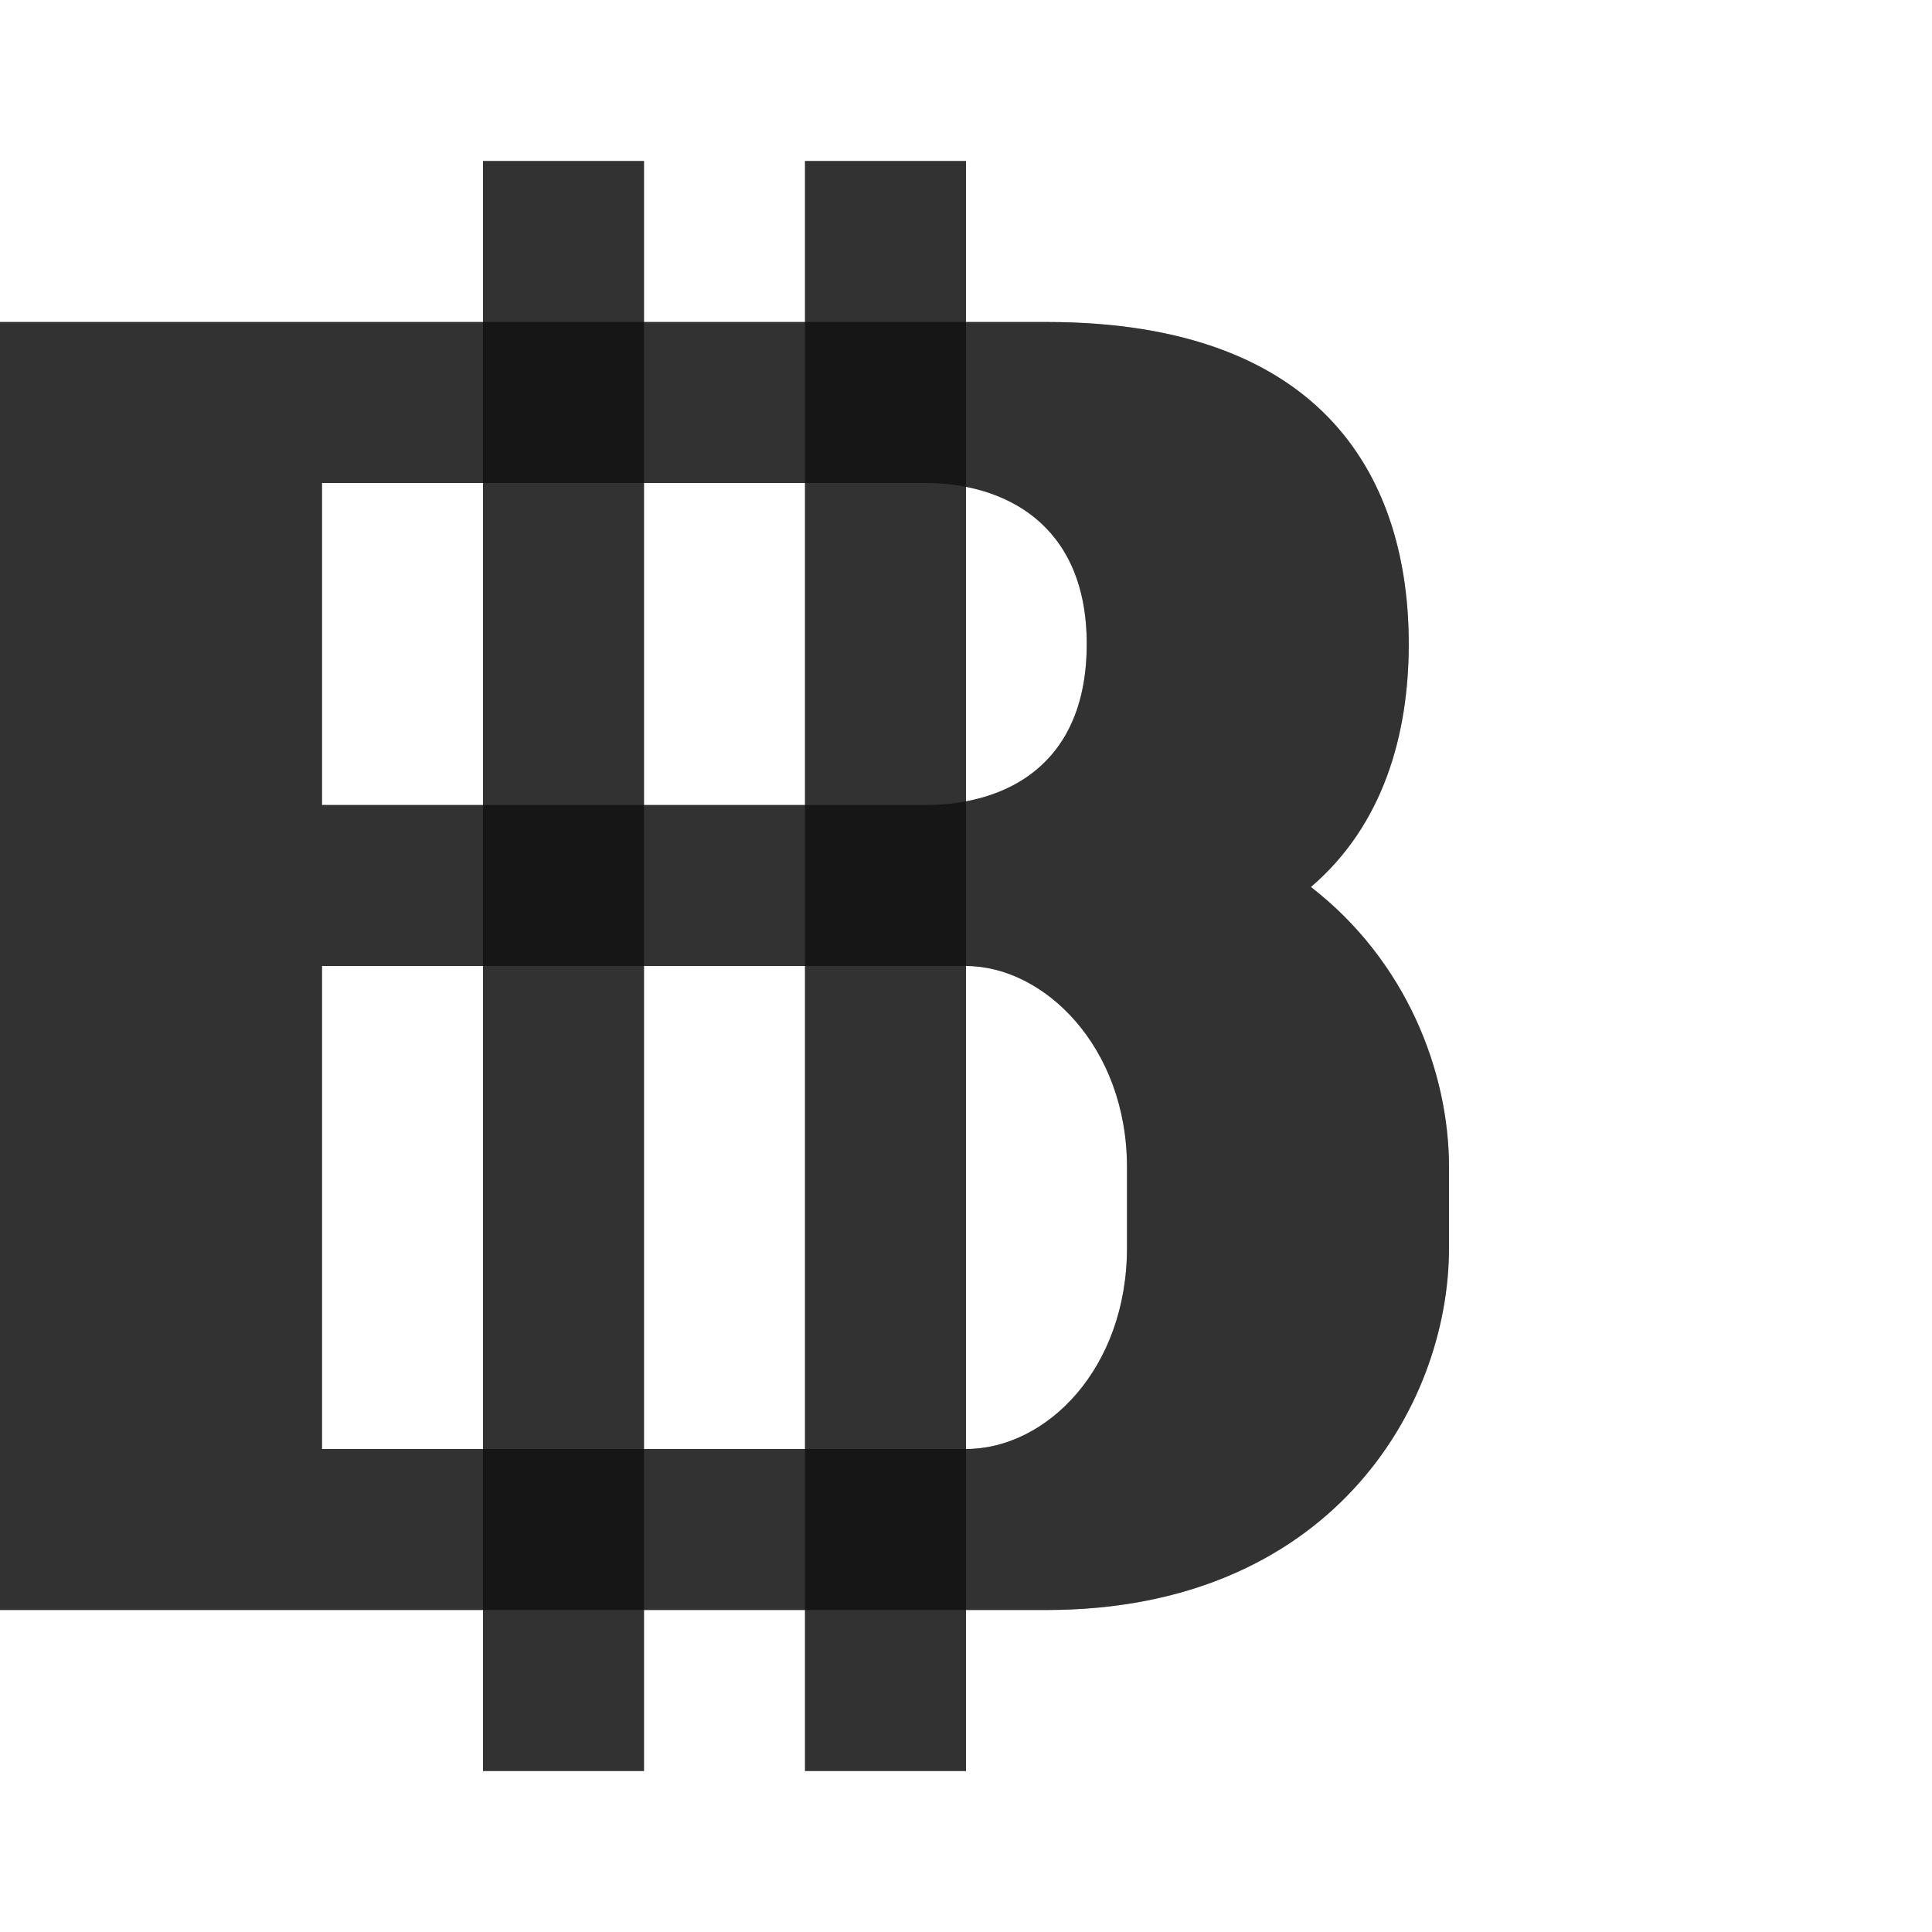
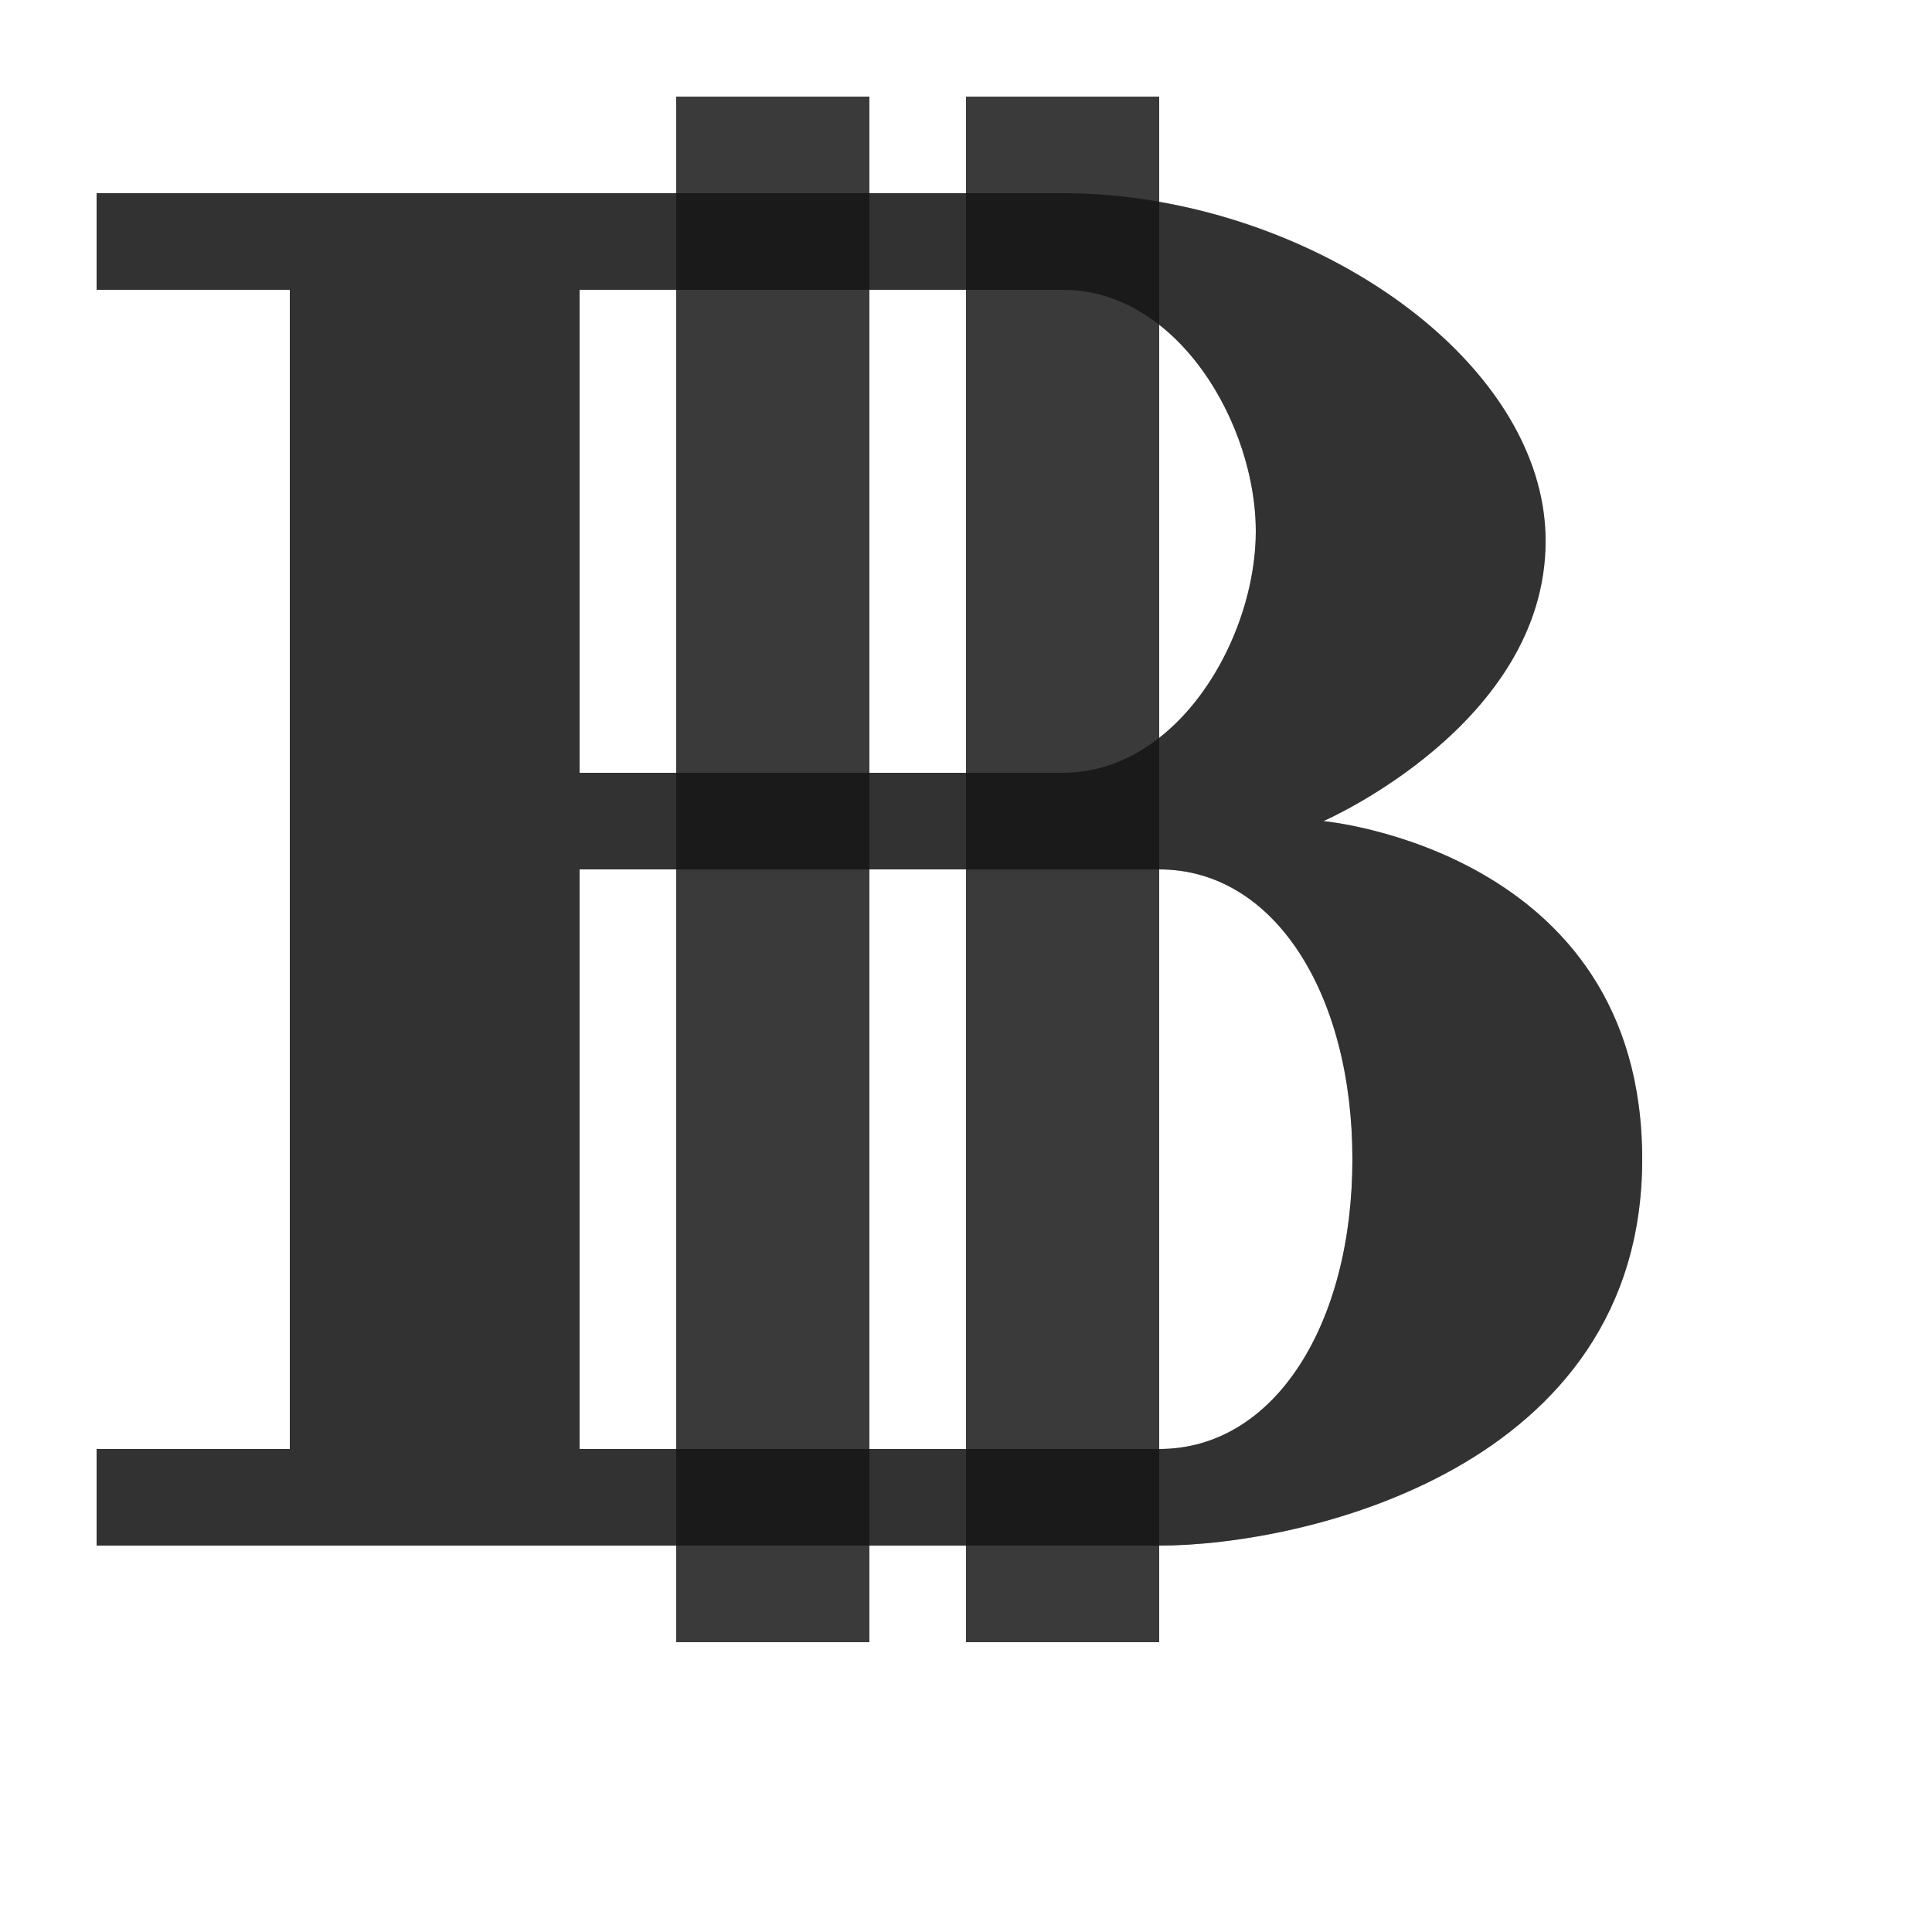
- <svg xmlns="http://www.w3.org/2000/svg" width="1200" height="1200" viewBox="0 0 1200 1200" version="1.1" id="svg1" xml:space="preserve">
+ <svg xmlns="http://www.w3.org/2000/svg" width="2000" height="2000" viewBox="0 0 2000 2000" version="1.1" id="svg1" xml:space="preserve">
  <defs id="defs1" />
  <g id="layer1">
-     <path id="path2-8" style="fill:#000000;fill-opacity:0.555;fill-rule:evenodd;stroke-width:1" d="m 2e-6,200 v 800 H 200 650 c 175,0 250,-125 250,-225 V 725 C 900,665.22 873.168,596.527 814.223,550.924 859.186,512.472 875,456.236 875,400 875,300 825,200 650,200 H 200 Z M 200,300 h 375 c 48.285,0 100,25 100,100 0,75 -50,100 -100,100 H 200 Z m 0,300 h 400 c 48.285,0 100,50 100,125 v 50 c 0,75 -50,125 -100,125 H 200 Z" />
-     <rect style="fill:#000000;fill-opacity:0.555;fill-rule:evenodd;stroke-width:4;stroke-linecap:square;stroke-linejoin:bevel;stroke-miterlimit:4.5;stroke-opacity:0.56;stop-color:#000000" id="rect73494" width="100" height="1000" x="300" y="100" />
-     <rect style="fill:#000000;fill-opacity:0.555;fill-rule:evenodd;stroke-width:4;stroke-linecap:square;stroke-linejoin:bevel;stroke-miterlimit:4.5;stroke-opacity:0.56;stop-color:#000000" id="rect73496" width="100" height="1000" x="500" y="100" />
-     <path id="path2-8-3" style="fill:#000000;fill-opacity:0.555;fill-rule:evenodd;stroke-width:1" d="M 300 100 L 300 200 L 200 200 L 0 200 L 0 1000 L 200 1000 L 300 1000 L 300 1100 L 400 1100 L 400 1000 L 500 1000 L 500 1100 L 600 1100 L 600 1000 L 650 1000 C 825 1000 900 875 900 775 L 900 725 C 900 665.22 873.168 596.527 814.223 550.924 C 859.186 512.472 875 456.236 875 400 C 875 300 825 200 650 200 L 600 200 L 600 100 L 500 100 L 500 200 L 400 200 L 400 100 L 300 100 z M 200 300 L 300 300 L 300 500 L 200 500 L 200 300 z M 400 300 L 500 300 L 500 500 L 400 500 L 400 300 z M 600 302.422 C 639.577 310.175 675 337.938 675 400 C 675 462.37 640.401 490.09 600 497.682 L 600 302.422 z M 200 600 L 300 600 L 300 900 L 200 900 L 200 600 z M 400 600 L 500 600 L 500 900 L 400 900 L 400 600 z M 600 600 C 648.285 600 700 650 700 725 L 700 775 C 700 850 650 900 600 900 L 600 600 z " />
+     <path id="path48264" style="fill:#000000;fill-opacity:0.555;fill-rule:evenodd;stroke:none;stroke-width:1px;stroke-linecap:butt;stroke-linejoin:miter;stroke-opacity:1" d="M 100,200 V 300 H 300 V 1500 H 100 v 100 h 1100 c 149.775,0 500,-80 500,-400 0,-320 -330,-350 -330,-350 0,0 230,-100 230,-290 0,-190 -250,-360 -500,-360 z m 500,100 h 500 c 120,0 200,140 200,250 0,110 -80,250 -200,250 H 600 Z m 0,600 h 600 c 120,0 200,130 200,300 0,170 -80,300 -200,300 H 600 Z" />
+     <rect style="opacity:0.49;fill:#000000;fill-rule:evenodd;stroke-width:100;stroke-linecap:round;stroke-linejoin:round;stroke-miterlimit:4.5;stop-color:#000000" id="rect13590" width="200" height="1600" x="700" y="100" />
+     <rect style="opacity:0.49;fill:#000000;fill-rule:evenodd;stroke-width:100;stroke-linecap:round;stroke-linejoin:round;stroke-miterlimit:4.5;stop-color:#000000" id="rect13592" width="200" height="1600" x="1000" y="100" />
+     <path id="path48264-6" style="fill:#000000;fill-opacity:0.555;fill-rule:evenodd;stroke:none;stroke-width:1px;stroke-linecap:butt;stroke-linejoin:miter;stroke-opacity:1" d="M 700 100 L 700 200 L 100 200 L 100 300 L 300 300 L 300 1500 L 100 1500 L 100 1600 L 700 1600 L 700 1700 L 900 1700 L 900 1600 L 1000 1600 L 1000 1700 L 1200 1700 L 1200 1600 C 1349.775 1600 1700 1520 1700 1200 C 1700 880 1370 850 1370 850 C 1370 850 1600 750 1600 560 C 1600 395.5 1412.548 246.209 1200 209.041 L 1200 100 L 1000 100 L 1000 200 L 900 200 L 900 100 L 700 100 z M 600 300 L 700 300 L 700 800 L 600 800 L 600 300 z M 900 300 L 1000 300 L 1000 800 L 900 800 L 900 300 z M 1200 336.209 C 1262.355 385.032 1300 474.559 1300 550 C 1300 625.441 1262.355 714.968 1200 763.791 L 1200 336.209 z M 600 900 L 700 900 L 700 1500 L 600 1500 L 600 900 z M 900 900 L 1000 900 L 1000 1500 L 900 1500 L 900 900 z M 1200 900 C 1320 900 1400 1030 1400 1200 C 1400 1370 1320 1500 1200 1500 L 1200 900 z " />
  </g>
</svg>
